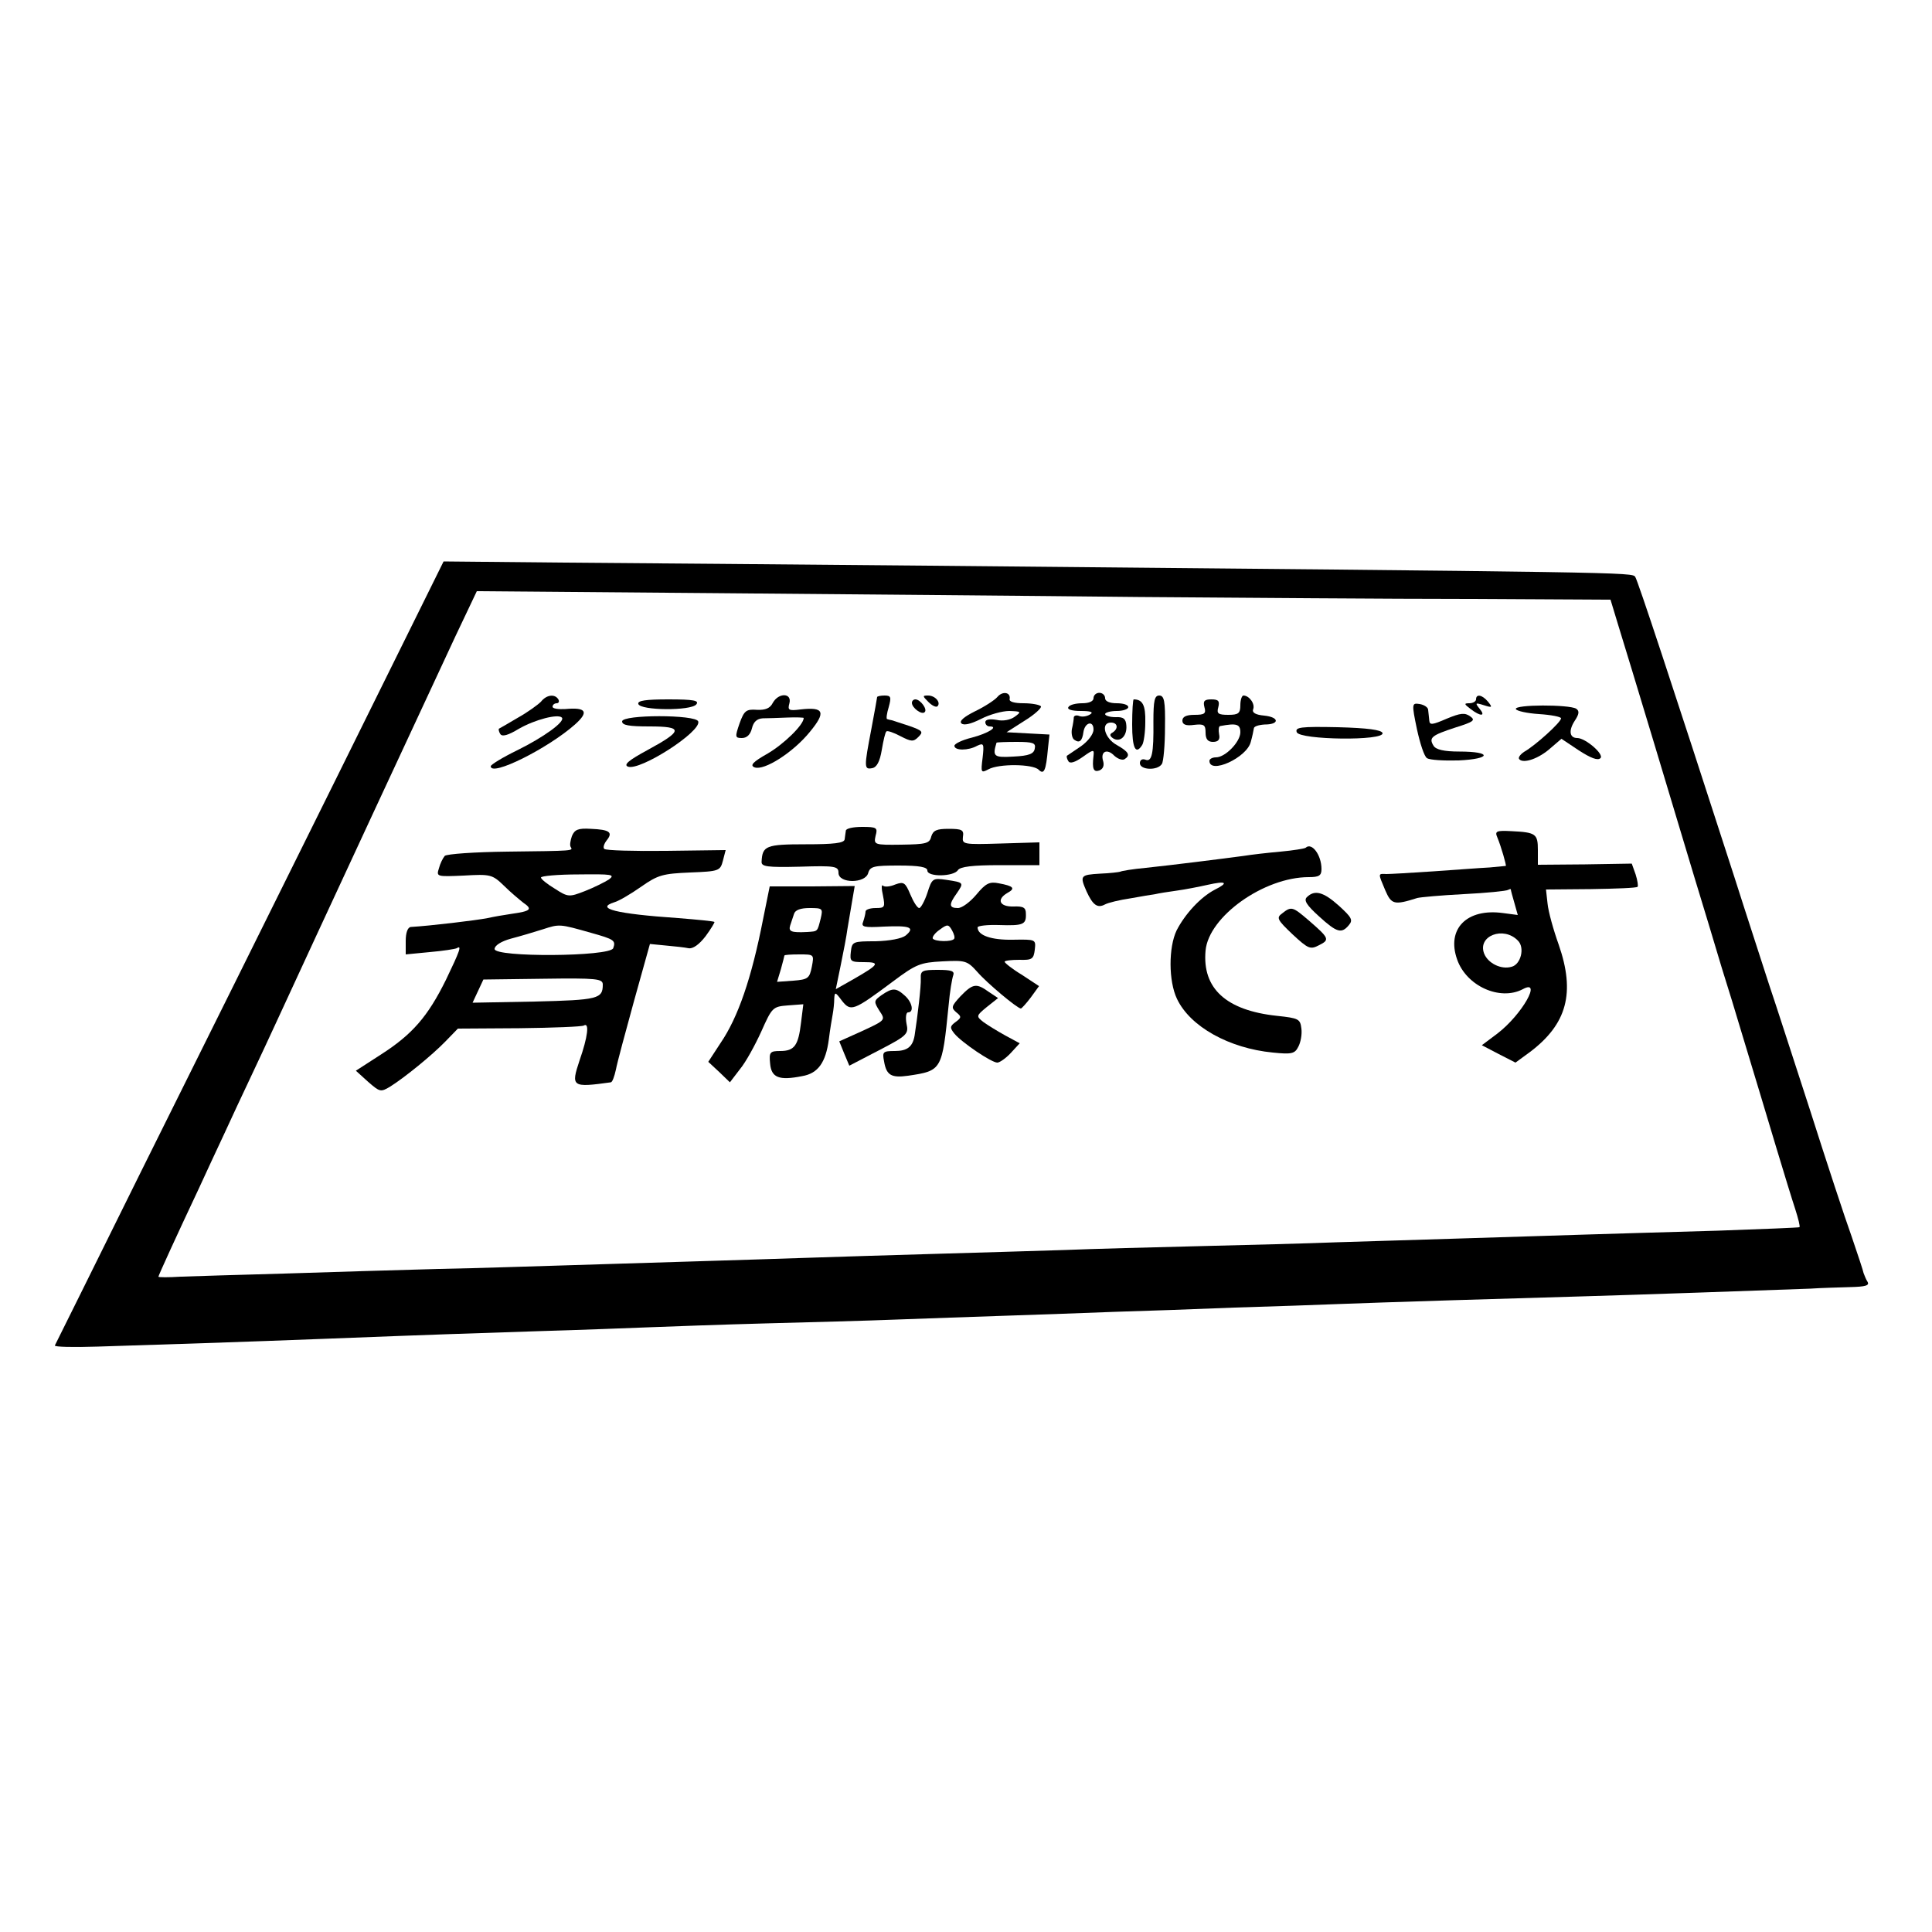
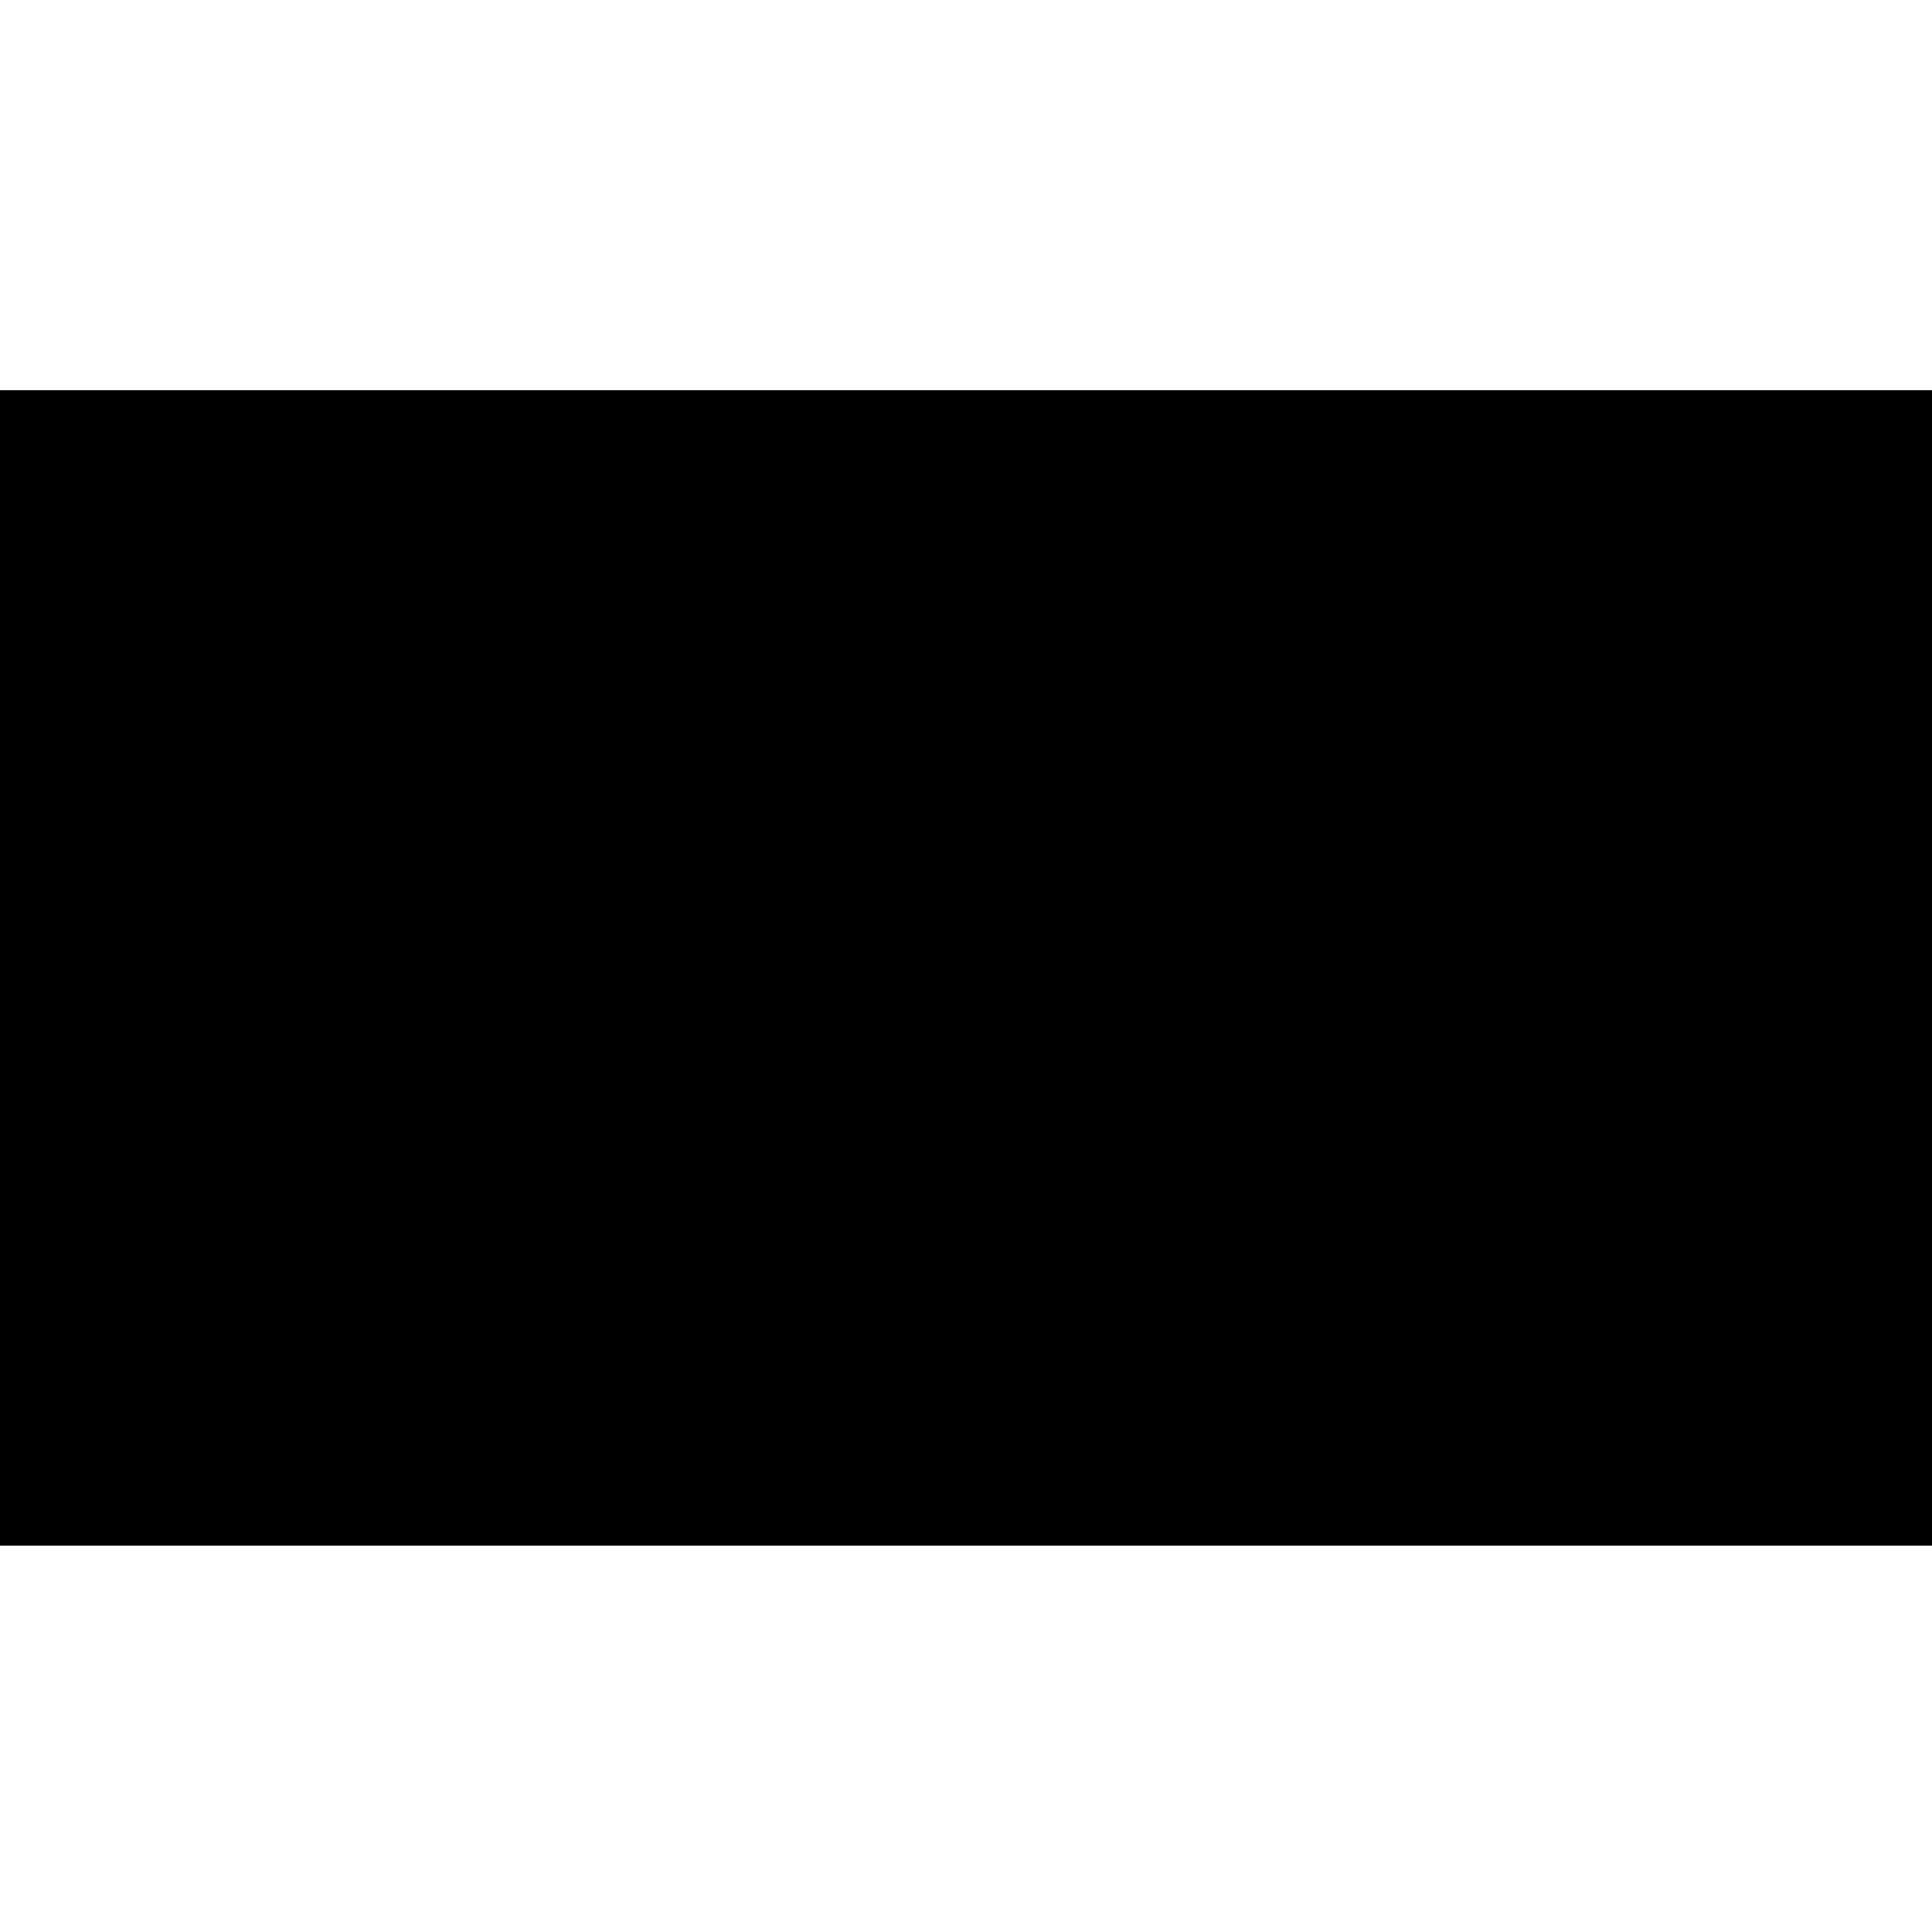
<svg xmlns="http://www.w3.org/2000/svg" version="1.0" width="500pt" height="500pt" viewBox="0 0 500 500" preserveAspectRatio="xMidYMid meet">
  <g transform="translate(0,500) scale(0.1,-0.1)" fill="#000000" stroke="none">
-     <path d="M868 2981 c-154 -311 -380 -766 -502 -1011 -121 -245 -222 -448 -224 -452 -2 -4 48 -5 110 -3 62 2 187 6 278 9 91 3 228 8 305 11 308 12 377 14 560 20 105 3 233 8 285 10 52 2 187 7 300 10 113 3 266 7 340 10 74 3 203 7 285 10 83 3 209 7 280 10 72 2 211 7 310 11 99 3 218 7 265 9 98 4 488 16 635 20 111 3 512 17 590 20 28 2 74 3 103 4 40 1 51 4 45 14 -4 6 -8 17 -10 22 -1 6 -15 48 -31 95 -17 47 -65 193 -107 325 -43 132 -90 278 -106 325 -15 47 -57 175 -92 285 -163 504 -248 761 -255 772 -8 12 -10 12 -1832 29 -349 3 -774 7 -943 8 l-309 3 -280 -566z m2077 474 c270 -2 655 -5 856 -5 l367 -2 20 -66 c28 -90 151 -498 197 -652 21 -69 53 -174 71 -235 19 -60 38 -123 43 -140 50 -164 68 -226 98 -325 19 -63 41 -135 49 -159 8 -25 13 -45 11 -47 -1 -1 -96 -5 -212 -9 -115 -3 -268 -8 -340 -10 -71 -2 -215 -7 -320 -10 -104 -3 -251 -8 -325 -10 -74 -3 -234 -7 -355 -10 -121 -3 -278 -7 -350 -10 -71 -2 -222 -7 -335 -10 -113 -3 -259 -8 -325 -10 -66 -2 -208 -7 -315 -10 -107 -3 -253 -8 -325 -10 -71 -2 -215 -7 -320 -9 -104 -3 -284 -8 -400 -12 -115 -3 -236 -7 -267 -8 -32 -2 -58 -2 -58 0 0 3 47 106 105 229 18 39 47 102 65 140 18 39 49 106 70 150 21 44 49 105 63 135 97 211 420 906 465 1002 l56 118 610 -5 c336 -3 832 -7 1101 -10z" />
-     <path d="M2581 3196 c-7 -8 -33 -25 -58 -37 -28 -14 -41 -25 -35 -31 6 -6 24 -2 50 11 23 12 56 21 74 21 31 -1 32 -2 14 -15 -11 -8 -30 -12 -47 -8 -18 3 -29 1 -29 -6 0 -6 5 -11 11 -11 25 0 -4 -18 -46 -29 -25 -6 -45 -16 -45 -21 0 -13 36 -13 59 0 17 8 18 5 14 -31 -5 -39 -4 -40 15 -30 27 15 115 14 130 -1 14 -14 19 -2 24 54 l4 37 -56 3 -55 3 47 30 c26 16 44 33 42 37 -3 4 -23 8 -45 8 -24 0 -38 4 -36 11 3 18 -19 21 -32 5z m97 -133 c-2 -14 -15 -19 -55 -21 -51 -3 -55 0 -44 36 1 1 24 2 52 2 43 0 50 -3 47 -17z" />
-     <path d="M2830 3193 c0 -8 -12 -13 -29 -13 -17 0 -33 -4 -36 -10 -4 -6 9 -10 32 -10 26 0 34 -3 24 -9 -8 -5 -20 -7 -28 -4 -7 3 -13 1 -14 -3 0 -5 -2 -19 -5 -31 -2 -12 1 -25 7 -28 13 -9 20 -2 23 21 4 25 26 30 26 6 0 -12 -14 -30 -32 -43 -18 -12 -35 -24 -37 -25 -1 -2 0 -8 4 -14 4 -7 17 -3 37 11 28 20 30 20 28 3 -4 -34 0 -43 15 -38 10 4 13 13 10 24 -8 25 10 34 29 14 9 -8 20 -12 26 -9 16 10 12 19 -20 37 -32 18 -42 58 -15 58 18 0 20 -16 4 -26 -8 -4 -7 -9 2 -15 18 -11 36 6 34 33 -1 18 -8 23 -28 22 -15 0 -27 4 -27 8 0 4 14 8 30 8 17 0 30 5 30 10 0 6 -13 10 -30 10 -18 0 -30 5 -30 13 0 8 -7 14 -15 14 -8 0 -15 -6 -15 -14z" />
-     <path d="M1400 3184 c-8 -8 -34 -27 -59 -41 -25 -15 -48 -28 -50 -29 -1 -2 0 -8 4 -14 5 -7 20 -3 48 14 42 24 101 39 111 29 10 -10 -47 -51 -116 -85 -37 -18 -68 -37 -68 -41 0 -28 148 46 218 108 37 33 29 45 -25 40 -18 -1 -33 1 -33 6 0 5 5 9 11 9 5 0 7 5 4 10 -9 15 -31 12 -45 -6z" />
-     <path d="M2000 3181 c-7 -14 -19 -19 -41 -18 -28 2 -33 -2 -45 -35 -12 -35 -12 -38 6 -38 13 0 22 9 26 25 4 17 13 25 28 26 11 0 40 1 64 2 23 1 42 0 42 -1 0 -18 -52 -68 -93 -92 -39 -22 -47 -31 -34 -36 25 -9 100 39 143 92 42 51 37 65 -24 58 -31 -4 -34 -2 -29 16 7 27 -28 28 -43 1z" />
-     <path d="M2270 3196 c0 -2 -7 -40 -15 -83 -19 -99 -19 -105 2 -101 12 2 20 17 25 47 4 24 9 46 12 48 2 3 19 -3 36 -12 29 -15 34 -15 47 -2 13 13 11 16 -23 28 -22 7 -42 14 -46 15 -5 1 -10 2 -12 3 -3 0 -1 15 4 31 7 26 6 30 -11 30 -10 0 -19 -2 -19 -4z" />
-     <path d="M2403 3183 c9 -9 19 -14 23 -11 10 10 -6 28 -24 28 -15 0 -15 -1 1 -17z" />
-     <path d="M2985 3133 c1 -84 -4 -106 -21 -99 -8 3 -14 -1 -14 -9 0 -18 46 -20 57 -2 4 6 8 49 8 95 1 68 -2 82 -15 82 -12 0 -15 -13 -15 -67z" />
-     <path d="M3210 3175 c0 -21 -5 -25 -31 -25 -26 0 -31 3 -26 20 4 16 0 20 -18 20 -18 0 -22 -4 -18 -20 5 -17 0 -20 -26 -20 -21 0 -31 -5 -31 -15 0 -10 9 -14 30 -11 26 3 30 0 30 -20 0 -17 6 -24 19 -24 14 0 19 6 16 20 -2 11 -1 21 3 21 42 8 52 5 52 -16 0 -25 -39 -65 -63 -65 -9 0 -17 -4 -17 -9 0 -36 97 8 107 49 4 14 7 29 8 35 0 5 12 9 28 10 39 0 38 19 -1 23 -23 2 -32 8 -29 16 6 14 -10 36 -25 36 -4 0 -8 -11 -8 -25z" />
-     <path d="M3820 3190 c0 -5 -8 -10 -17 -10 -15 0 -14 -2 3 -15 26 -20 40 -19 23 1 -12 15 -11 16 11 9 22 -7 23 -6 11 9 -15 18 -31 21 -31 6z" />
-     <path d="M1652 3178 c6 -17 136 -18 150 -1 8 10 -6 13 -72 13 -58 0 -81 -3 -78 -12z" />
-     <path d="M2360 3181 c0 -13 26 -32 33 -24 8 7 -11 33 -24 33 -5 0 -9 -4 -9 -9z" />
-     <path d="M2930 3125 c0 -61 9 -80 26 -53 4 6 8 33 8 59 1 44 -7 59 -30 59 -2 0 -4 -29 -4 -65z" />
-     <path d="M3667 3113 c8 -37 19 -71 26 -75 7 -5 44 -7 82 -6 85 4 87 23 2 23 -40 0 -61 5 -67 15 -13 21 -5 27 56 47 48 15 53 19 39 29 -14 10 -25 9 -61 -6 -37 -16 -44 -17 -45 -5 -1 8 -2 21 -3 28 0 6 -10 13 -22 15 -20 3 -21 2 -7 -65z" />
-     <path d="M3923 3165 c2 -5 29 -11 60 -13 31 -2 57 -7 57 -11 0 -10 -66 -70 -96 -87 -10 -7 -16 -15 -12 -19 11 -12 51 2 81 29 l28 24 45 -30 c31 -20 49 -27 56 -20 10 10 -39 52 -60 52 -20 0 -23 19 -7 44 12 18 13 26 4 32 -19 11 -160 11 -156 -1z" />
-     <path d="M1610 3133 c0 -10 18 -13 71 -13 88 0 87 -11 -5 -61 -48 -26 -63 -38 -51 -43 31 -12 191 91 182 117 -6 18 -197 18 -197 0z" />
-     <path d="M3356 3105 c8 -20 228 -23 222 -2 -3 8 -38 13 -116 15 -96 2 -111 0 -106 -13z" />
-     <path d="M1480 2836 c-4 -12 -6 -24 -3 -28 6 -10 10 -10 -164 -12 -85 -1 -156 -6 -162 -11 -5 -6 -12 -20 -15 -32 -7 -22 -6 -22 64 -19 69 4 74 3 104 -26 17 -17 40 -36 50 -44 25 -17 20 -22 -30 -29 -21 -3 -49 -8 -62 -11 -31 -6 -148 -20 -199 -23 -8 -1 -13 -15 -13 -36 l0 -35 62 6 c35 3 66 8 70 10 14 9 8 -7 -28 -82 -47 -95 -87 -141 -168 -193 l-65 -42 32 -29 c30 -26 32 -27 57 -12 38 24 108 81 143 117 l32 33 159 1 c88 1 163 4 167 7 15 9 10 -30 -11 -90 -23 -69 -20 -71 81 -57 4 1 9 15 13 33 3 17 25 98 47 178 l41 147 41 -4 c23 -2 50 -5 59 -7 11 -2 27 9 44 31 14 19 24 36 23 37 -2 2 -44 6 -94 10 -161 11 -216 25 -165 41 11 3 42 21 69 40 44 31 57 34 127 37 75 3 78 4 85 31 l7 27 -153 -2 c-85 -1 -157 1 -161 5 -4 3 -1 13 6 22 17 21 8 28 -41 30 -33 2 -42 -2 -49 -19z m96 -112 c-11 -7 -39 -21 -62 -30 -41 -16 -44 -16 -78 6 -20 12 -36 25 -36 29 0 4 44 8 98 8 85 1 95 0 78 -13z m-47 -138 c61 -17 65 -20 58 -40 -9 -22 -307 -24 -307 -2 0 9 17 20 43 27 23 6 60 17 82 24 43 14 43 14 124 -9z m31 -134 c0 -37 -12 -40 -176 -44 l-161 -3 14 30 14 30 155 2 c139 2 154 0 154 -15z" />
-     <path d="M2189 2850 c-1 -5 -2 -16 -3 -22 -1 -10 -28 -13 -101 -13 -103 0 -112 -4 -114 -45 -1 -13 15 -15 99 -13 92 3 100 1 100 -16 0 -28 70 -28 77 0 5 17 15 19 79 19 54 0 74 -4 74 -13 0 -17 68 -16 79 1 6 9 37 13 109 13 l102 0 0 29 0 30 -100 -3 c-97 -3 -100 -2 -98 17 3 18 -2 21 -37 21 -31 0 -40 -4 -45 -20 -4 -18 -14 -20 -77 -21 -71 -1 -72 0 -67 23 6 21 3 23 -35 23 -23 0 -42 -4 -42 -10z" />
-     <path d="M3875 2833 c10 -24 24 -73 22 -74 -1 0 -20 -2 -42 -4 -22 -1 -87 -6 -145 -10 -58 -4 -113 -7 -122 -7 -22 1 -22 3 -3 -42 16 -37 23 -39 83 -20 7 2 61 7 120 10 59 3 110 8 115 11 4 2 7 3 7 1 0 -2 4 -17 9 -34 l9 -32 -38 5 c-94 13 -147 -41 -119 -120 24 -69 111 -108 170 -77 51 28 -2 -66 -66 -115 l-40 -30 44 -23 43 -22 37 27 c97 73 118 154 75 278 -14 39 -27 86 -29 107 l-4 36 116 1 c64 1 119 3 121 6 2 2 0 16 -5 32 l-10 28 -121 -2 -122 -1 0 38 c0 42 -5 46 -69 49 -38 2 -43 0 -36 -16z m53 -267 c19 -18 8 -62 -16 -68 -27 -8 -61 9 -71 34 -18 46 50 72 87 34z" />
-     <path d="M3379 2806 c-2 -2 -32 -7 -65 -10 -34 -3 -77 -8 -95 -11 -52 -7 -187 -24 -254 -31 -33 -3 -63 -8 -66 -10 -3 -1 -26 -4 -52 -5 -51 -3 -53 -5 -35 -46 16 -35 28 -44 47 -34 9 5 39 12 66 16 28 5 57 10 65 11 8 2 33 6 55 9 22 3 58 10 80 15 49 11 56 6 18 -13 -36 -19 -76 -62 -98 -105 -21 -44 -21 -131 1 -177 34 -72 135 -128 248 -139 49 -5 57 -3 66 15 6 11 10 32 8 47 -3 25 -7 27 -63 33 -132 14 -194 71 -185 169 8 88 151 190 267 190 27 0 33 4 33 21 0 36 -25 70 -41 55z" />
-     <path d="M2400 2689 c-7 -21 -17 -39 -21 -39 -5 0 -15 16 -23 35 -13 31 -17 34 -39 26 -14 -6 -28 -7 -32 -3 -4 4 -4 -8 0 -25 6 -31 5 -33 -19 -33 -14 0 -26 -4 -26 -9 0 -5 -3 -17 -6 -26 -6 -14 1 -16 54 -13 67 3 81 -2 56 -23 -10 -8 -41 -14 -78 -15 -59 0 -61 -1 -64 -27 -3 -25 -1 -27 34 -27 43 0 39 -6 -27 -44 l-46 -26 13 63 c7 34 15 76 17 92 3 17 8 48 12 71 l7 41 -110 -1 -110 0 -17 -84 c-30 -154 -65 -255 -110 -321 l-32 -49 28 -26 28 -27 26 34 c15 18 39 62 55 97 28 63 30 65 69 68 l40 3 -6 -48 c-7 -59 -17 -73 -54 -73 -26 0 -29 -3 -26 -32 3 -37 23 -45 83 -33 41 7 61 35 69 95 3 25 8 54 10 65 2 11 4 29 4 40 1 19 3 18 20 -5 23 -29 30 -26 132 50 60 45 71 49 128 52 59 3 64 2 90 -27 25 -29 104 -95 113 -95 2 0 14 13 26 29 l21 29 -44 29 c-25 15 -45 31 -45 34 0 3 17 5 38 5 33 -1 37 2 40 26 3 27 3 27 -57 26 -55 -1 -91 11 -91 32 0 4 25 7 55 6 63 -2 71 1 70 29 0 16 -6 20 -32 19 -36 -1 -45 18 -16 35 22 12 16 18 -22 25 -24 5 -34 0 -58 -29 -16 -19 -37 -35 -48 -35 -23 0 -24 9 -3 38 19 28 19 28 -27 35 -35 5 -37 4 -49 -34z m-276 -66 c-9 -35 -7 -33 -35 -35 -41 -2 -49 1 -44 17 3 8 7 22 10 30 3 10 17 15 40 15 34 0 35 -1 29 -27z m345 -53 c-7 -8 -49 -7 -55 1 -2 4 6 15 18 23 20 15 23 14 32 -2 5 -9 8 -19 5 -22z m-368 -72 c-6 -30 -10 -33 -48 -36 l-42 -3 10 33 c5 18 9 34 9 35 0 2 17 3 39 3 38 0 38 0 32 -32z" />
-     <path d="M3382 2678 c-8 -8 -1 -20 31 -49 47 -43 59 -46 78 -23 11 13 7 20 -26 50 -40 36 -63 42 -83 22z" />
-     <path d="M3318 2636 c-15 -11 -13 -16 27 -54 41 -38 46 -40 69 -28 28 14 26 18 -27 64 -42 36 -45 37 -69 18z" />
-     <path d="M2383 2468 c1 -20 -8 -96 -16 -148 -5 -29 -19 -40 -51 -40 -31 0 -33 -2 -28 -27 6 -36 19 -43 62 -37 88 13 88 14 105 182 3 35 9 70 12 78 4 11 -5 14 -40 14 -40 0 -45 -2 -44 -22z" />
-     <path d="M2486 2422 c-24 -26 -25 -30 -11 -42 14 -11 13 -14 -2 -25 -15 -11 -15 -15 -3 -30 19 -23 96 -75 111 -75 6 0 22 11 35 25 l23 25 -37 20 c-20 11 -46 27 -57 35 -19 15 -19 16 9 39 l29 23 -24 16 c-32 23 -41 22 -73 -11z" />
-     <path d="M2282 2425 c-21 -15 -21 -17 -6 -41 16 -24 16 -24 -44 -52 l-60 -27 13 -32 13 -31 77 40 c73 38 77 42 71 69 -3 16 -1 29 4 29 16 0 11 26 -8 43 -23 21 -32 21 -60 2z" />
+     <path d="M0 2495 l0 -1495 2500 0 2500 0 0 1495 0 1495 -2500 0 -2500 0 0 -1495z" />
  </g>
</svg>
